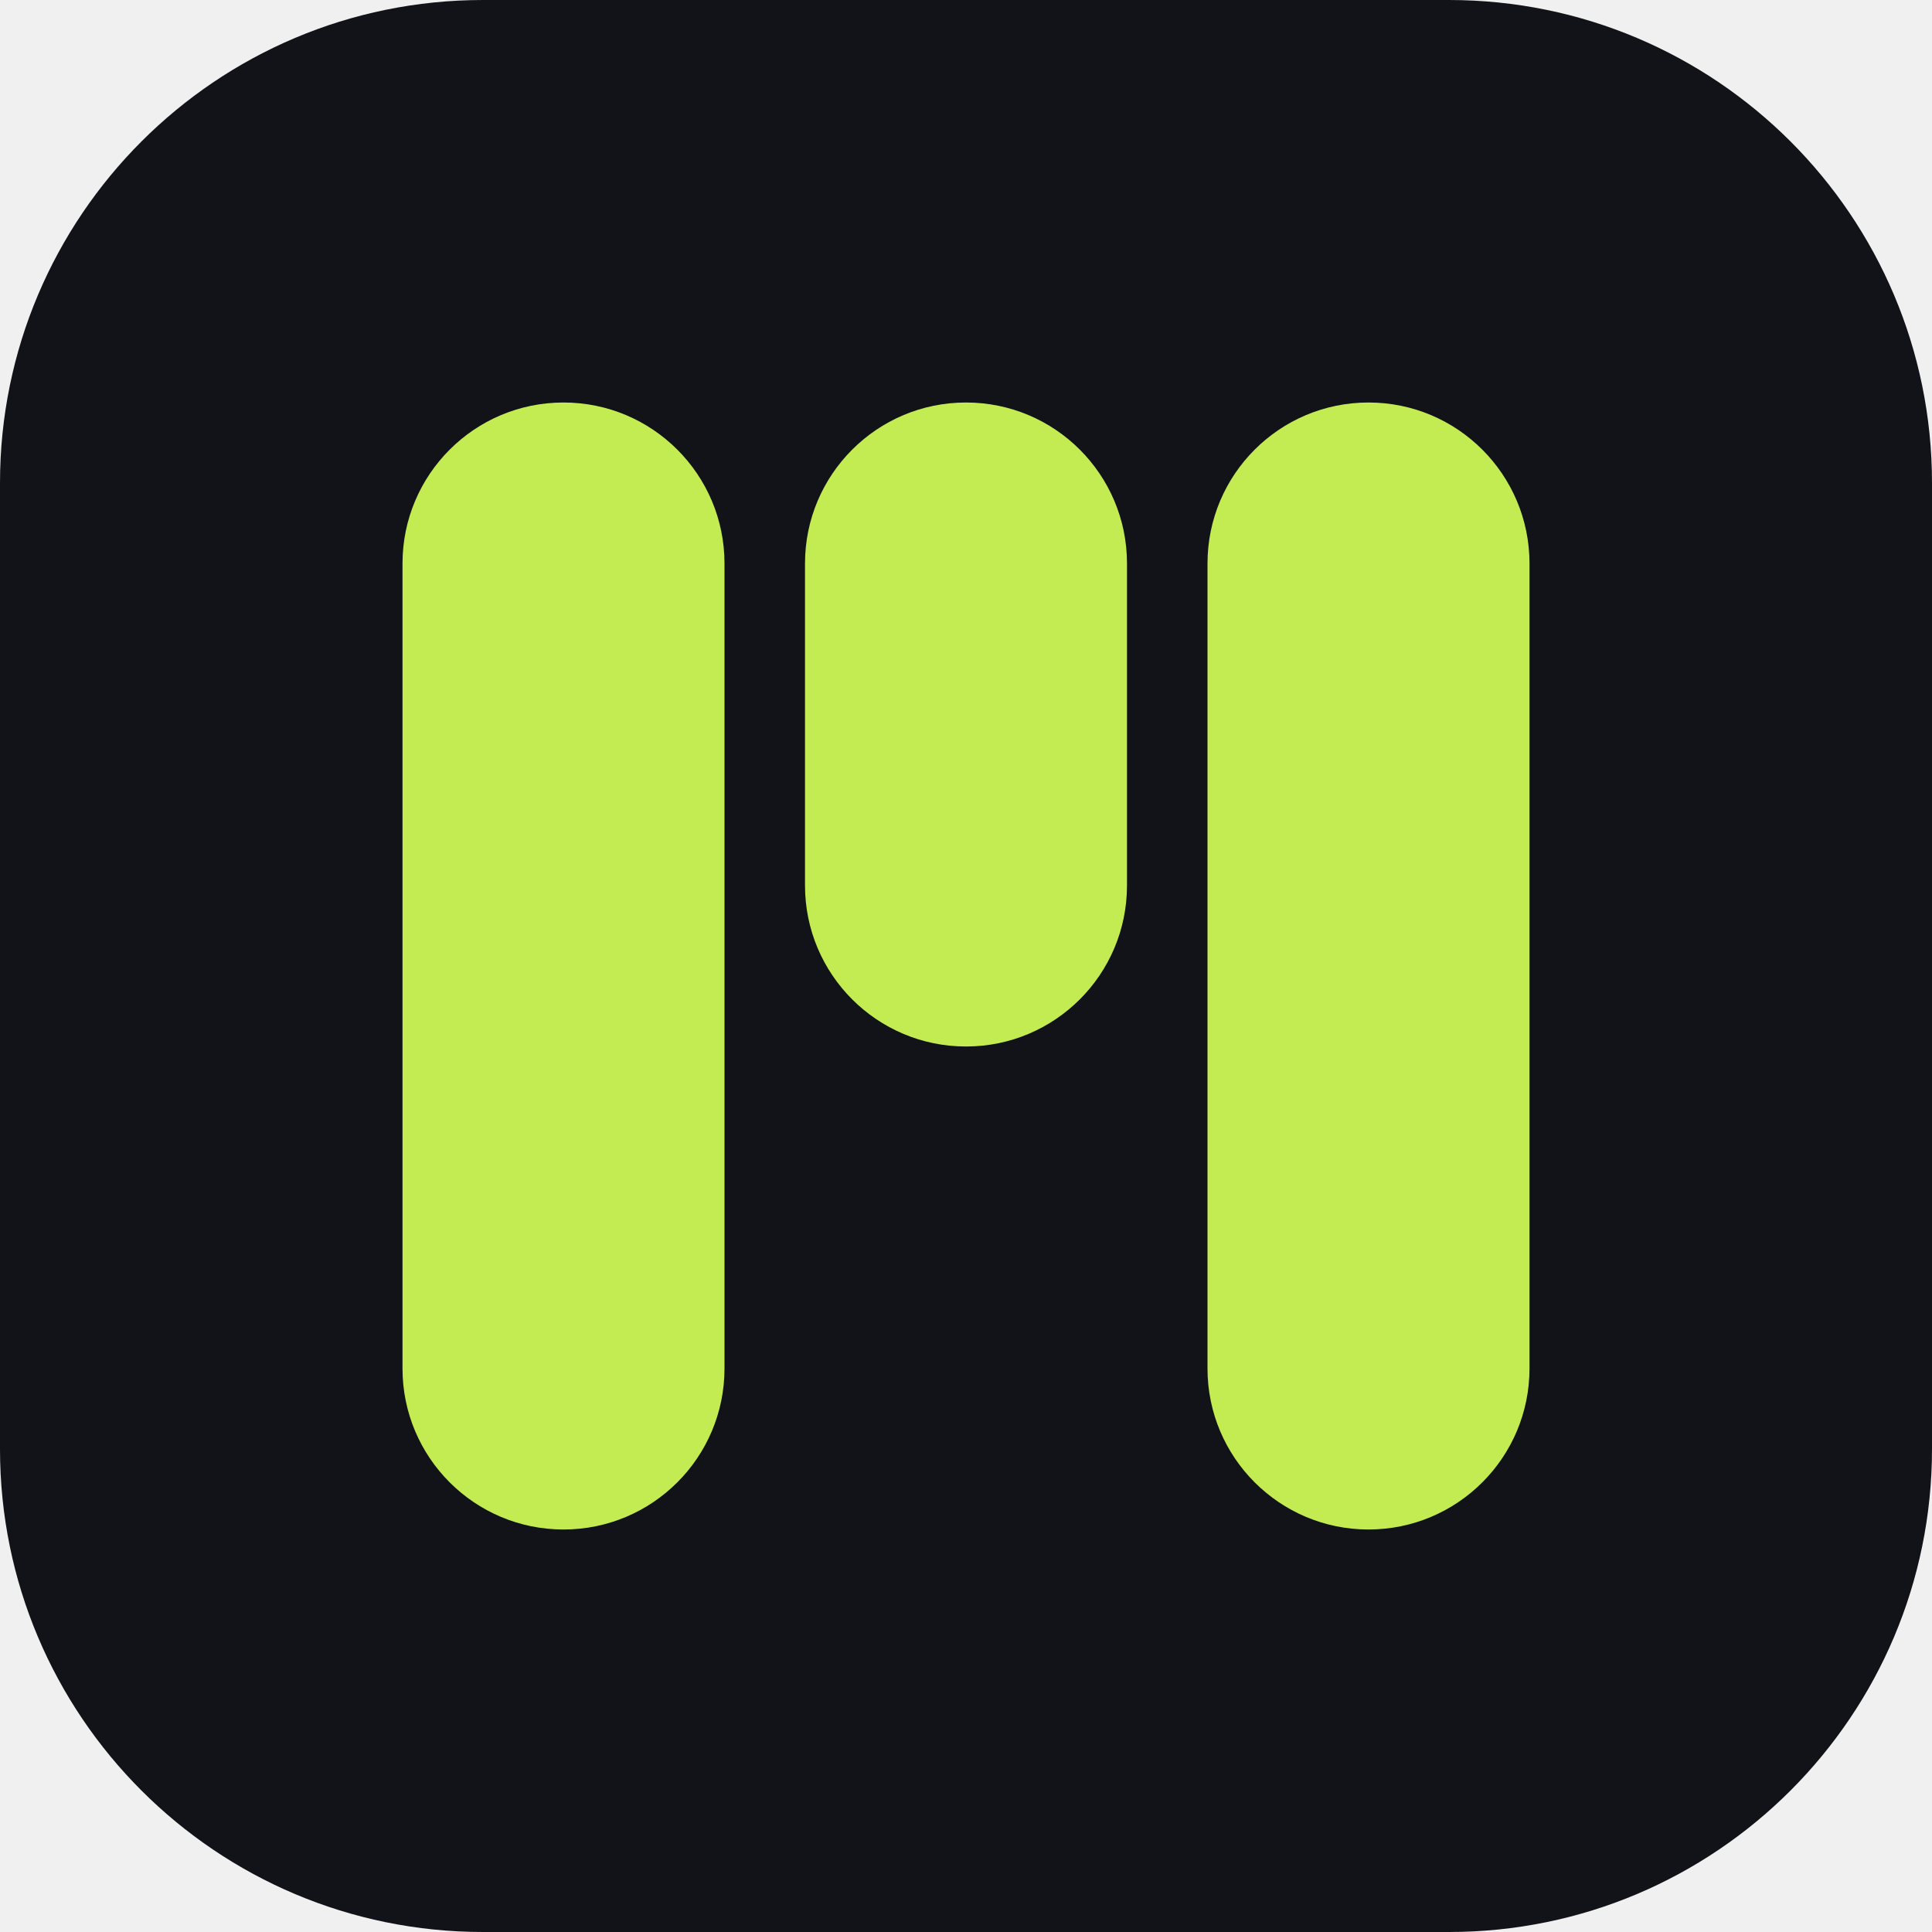
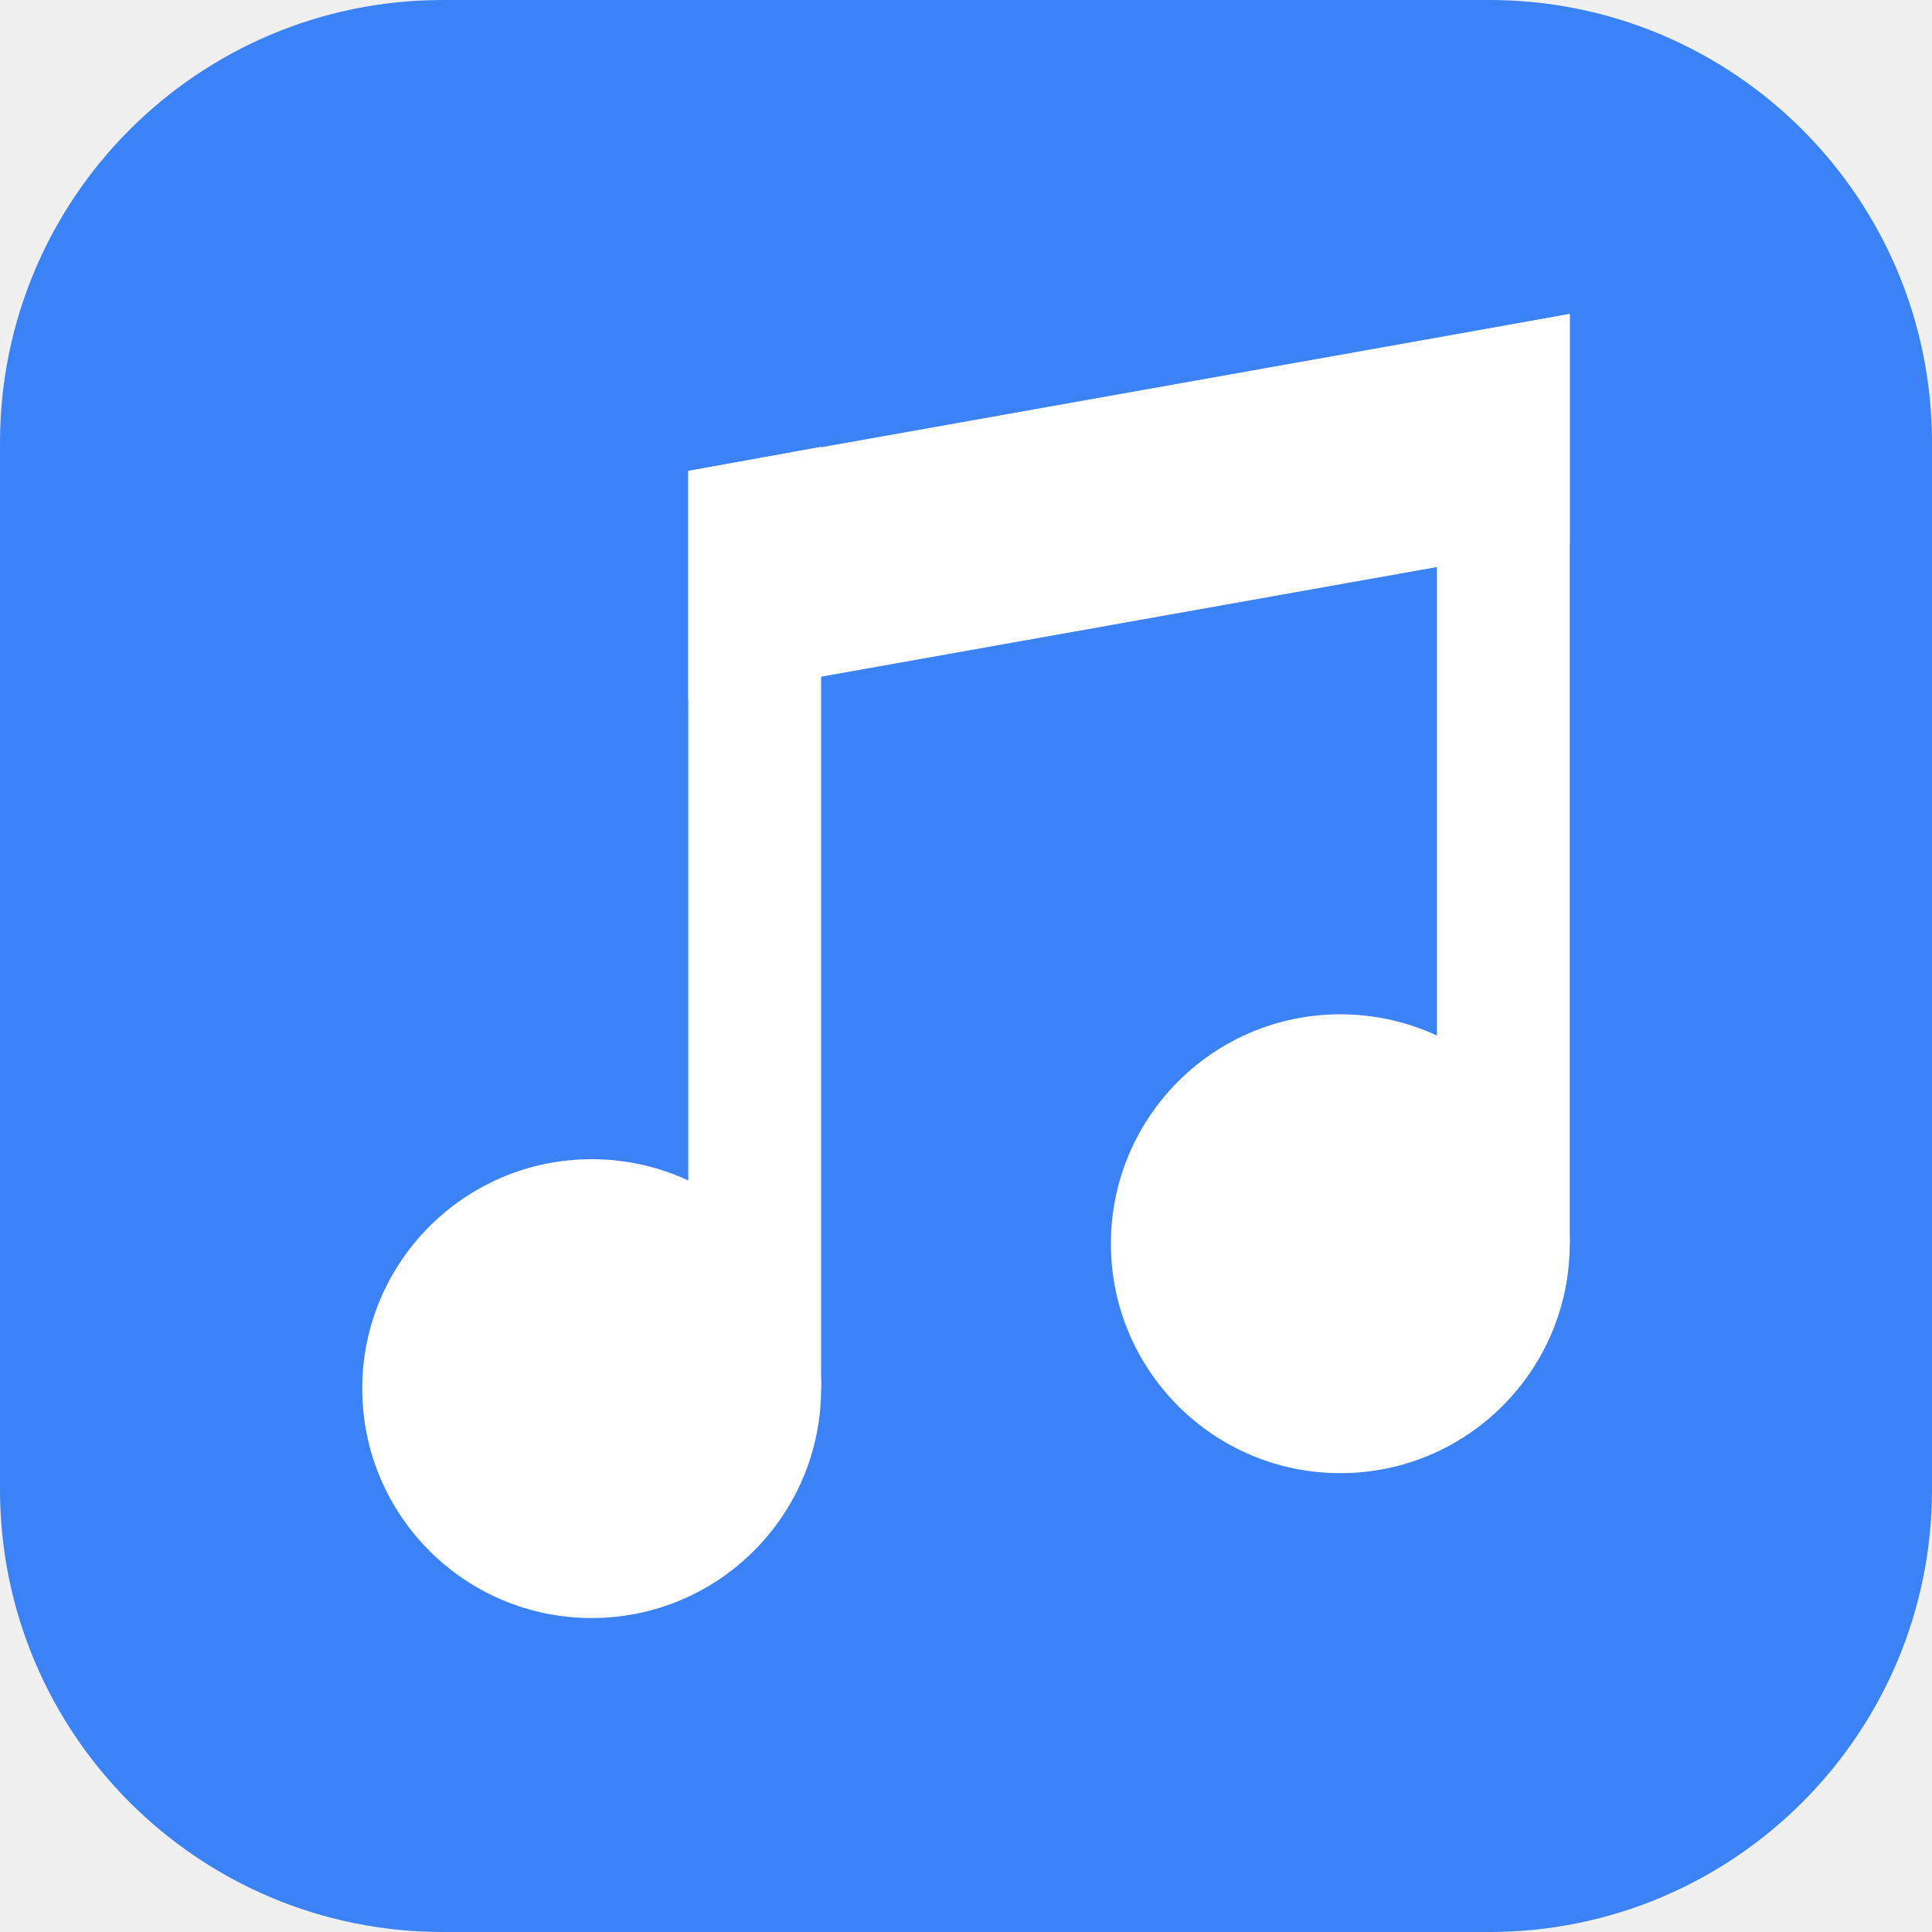
<svg xmlns="http://www.w3.org/2000/svg" viewBox="0 0 48 48">
-   <rect width="48" height="48" rx="12" fill="#121318" />
-   <g fill="#C3EC52">
-     <rect x="10" y="10" width="8" height="28" rx="4" />
-     <rect x="20" y="10" width="8" height="16" rx="4" />
-     <rect x="30" y="10" width="8" height="28" rx="4" />
+   <rect width="48" height="48" rx="11" fill="#3B82F6" />
+   <g fill="#FFFFFF" transform="translate(24 24) scale(0.6) translate(-54 -54.5)">
+     <circle cx="38.5" cy="72" r="9.5" />
+     <circle cx="69.5" cy="66" r="9.5" />
+     <path d="M42.5,34 L48,33 L48,72 L42.5,72z" />
+     <path d="M73.5,28.5 L79,27.5 L79,66 L73.5,66z" />
+     <path d="M42.5,34 L79,27.5 L79,37 L42.5,43.5z" />
  </g>
</svg>
